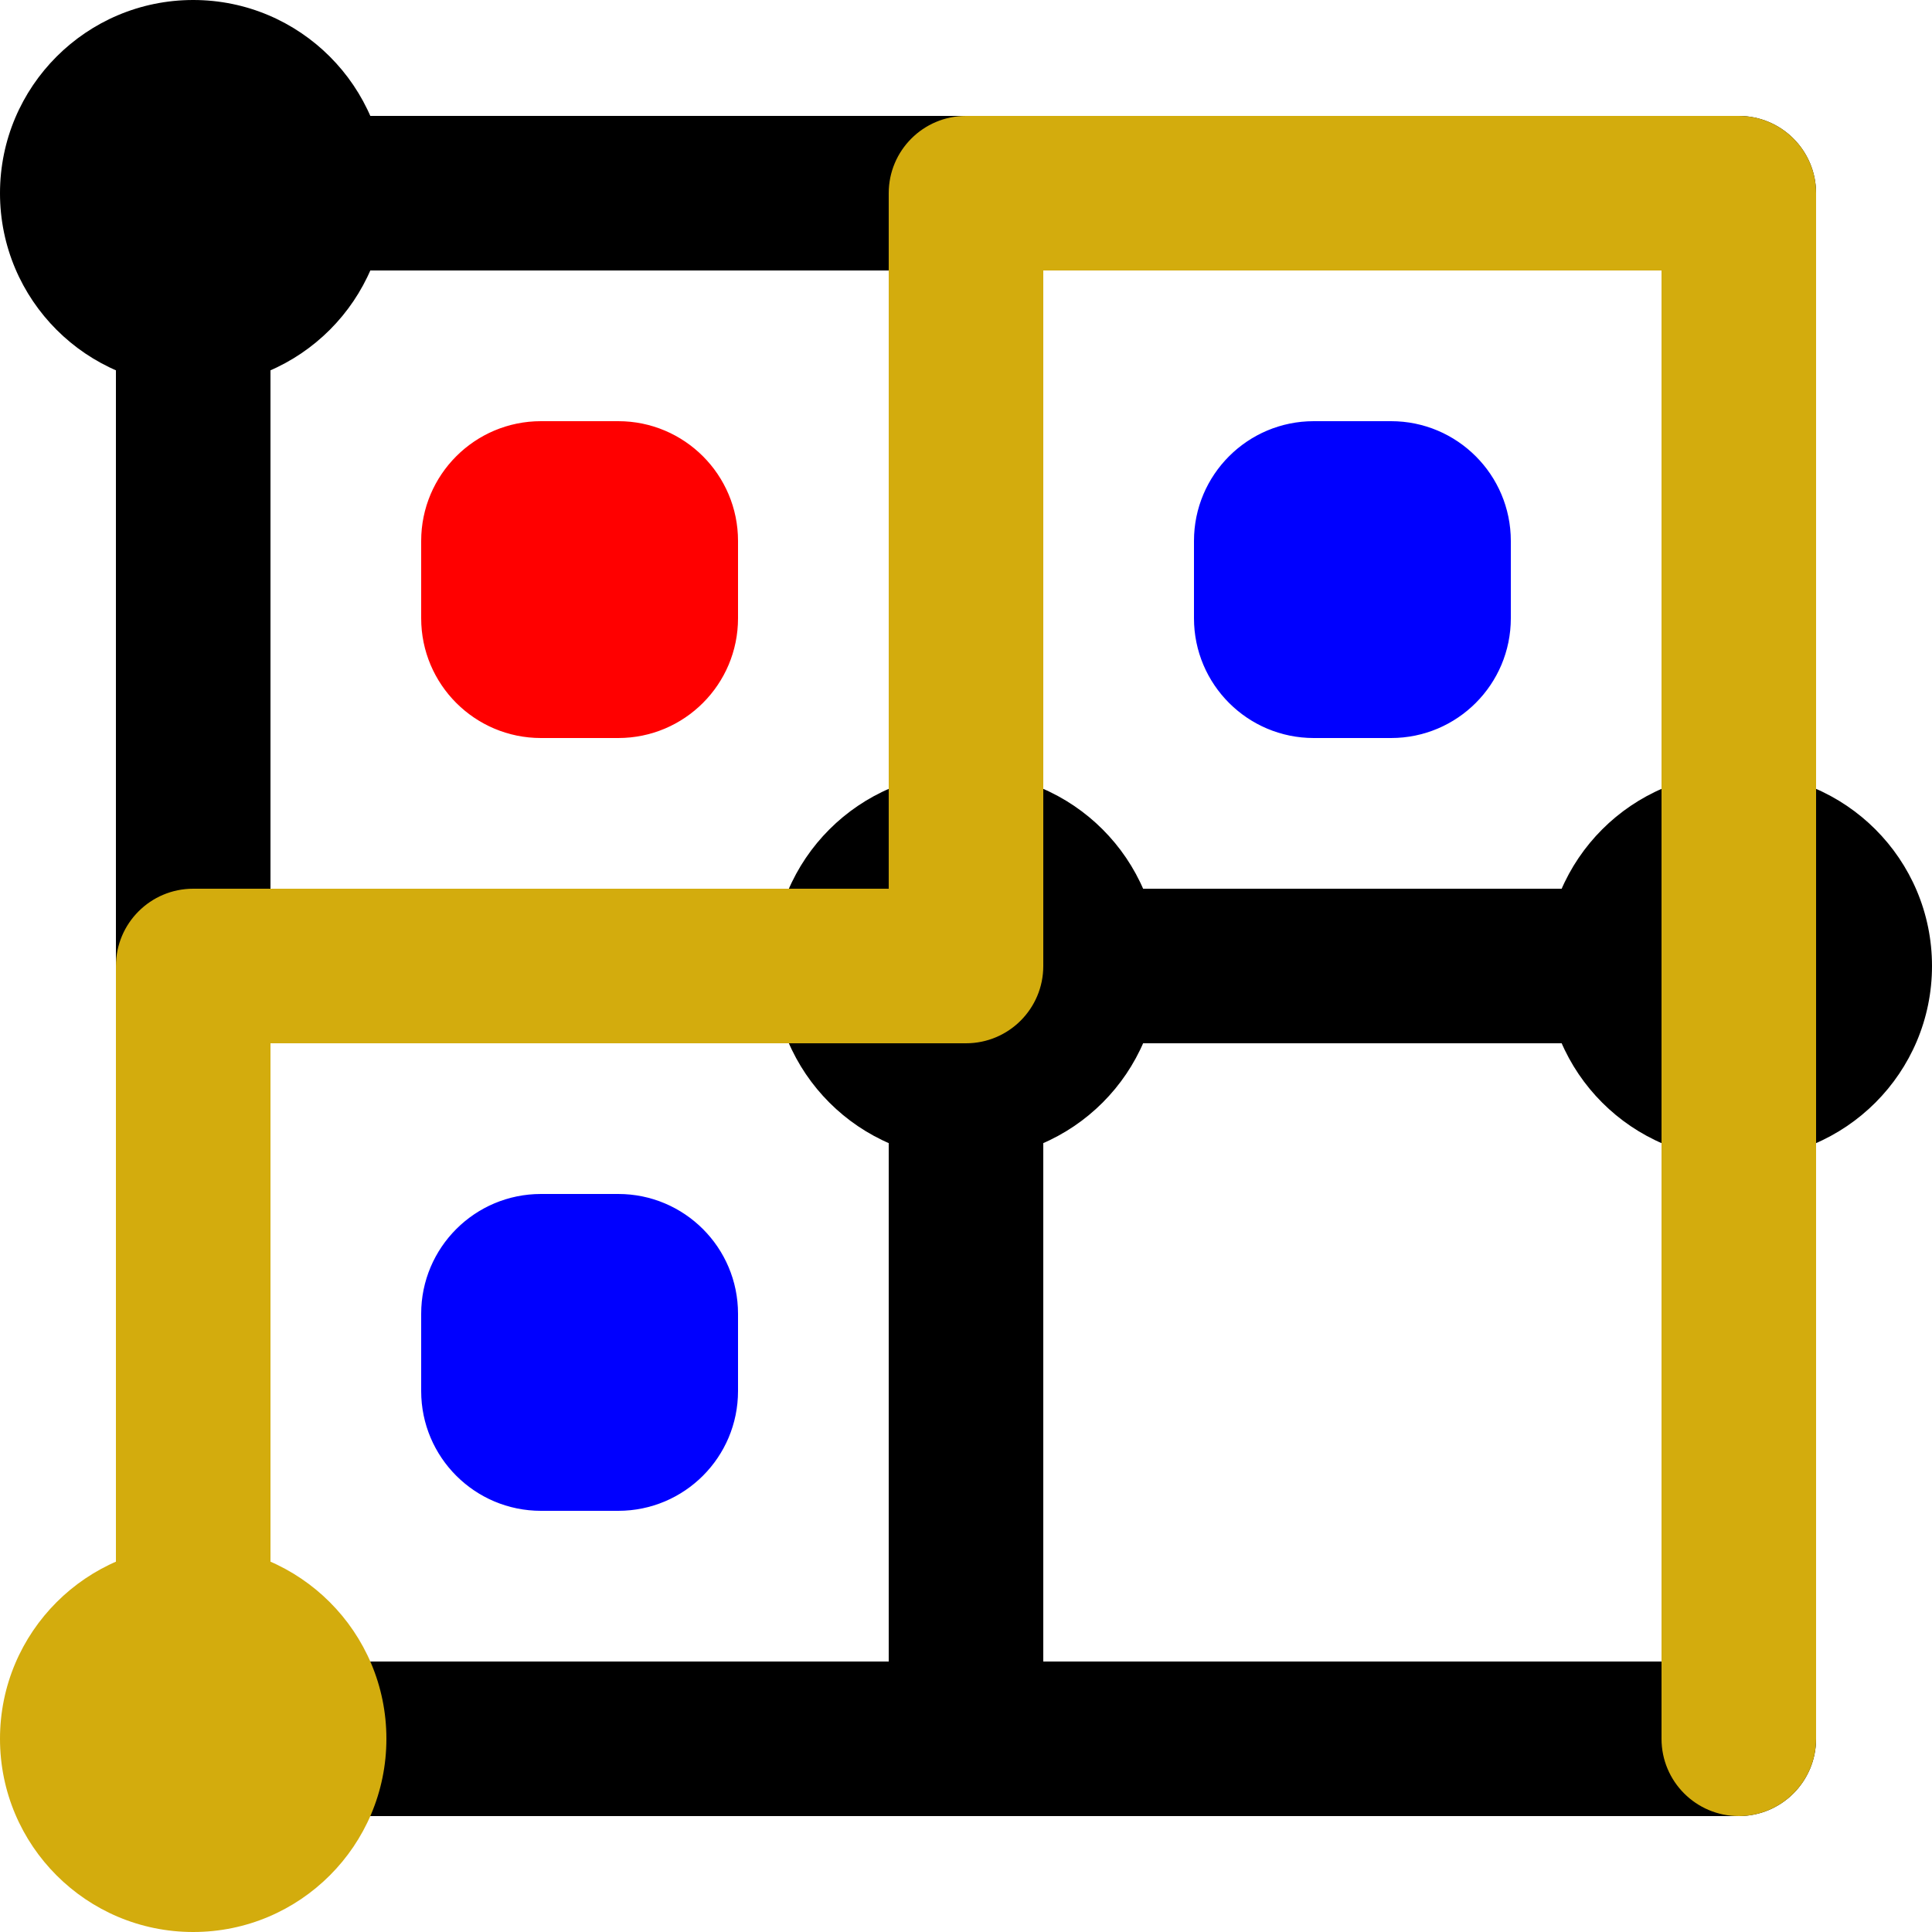
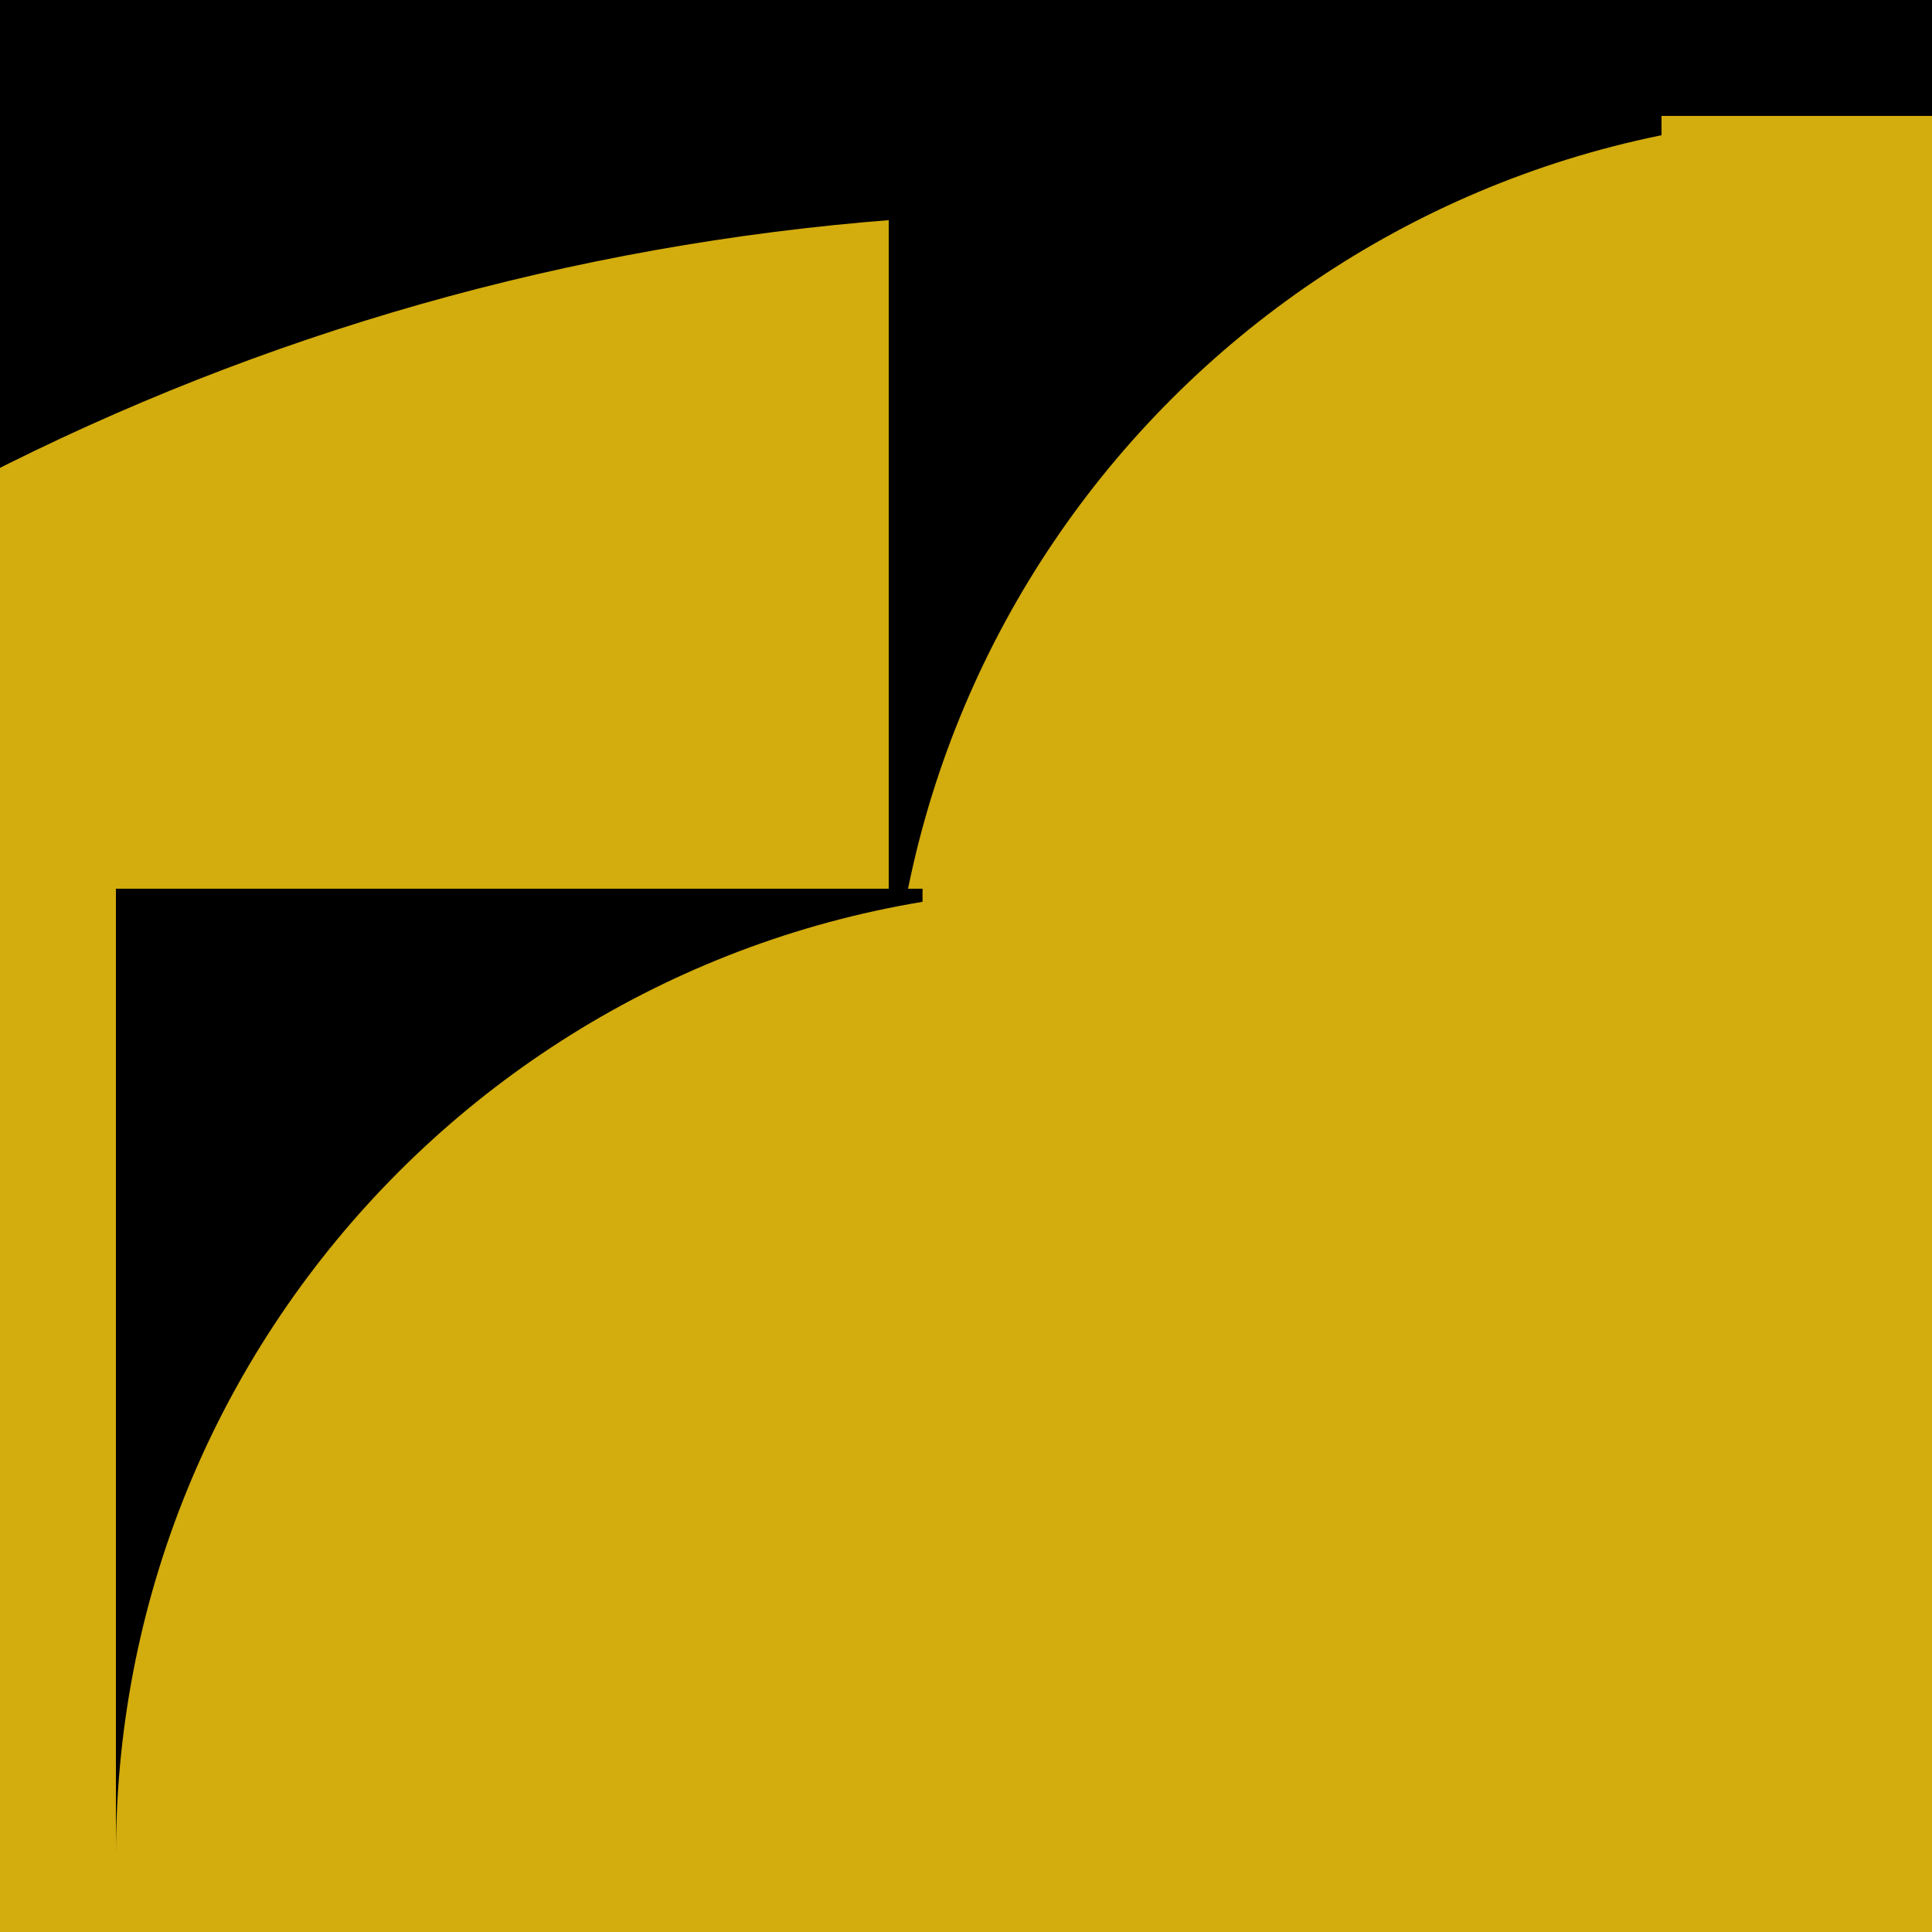
<svg xmlns="http://www.w3.org/2000/svg" xmlns:xlink="http://www.w3.org/1999/xlink" version="1.1" viewBox="-15 -15 250 250" width="250" height="250">
-   <symbol id="start" viewBox="-10 -10 20 20" overflow="visible">
+   <symbol id="start" viewBox="-10 -10 20 20" width="20" height="20" overflow="visible">
    <circle cx="0" cy="0" r="25" fill="black" />
  </symbol>
-   <symbol id="_2D" viewBox="10 -10 80 20" overflow="visible">
+   <symbol id="_2D" viewBox="10 -10 80 20" width="80" height="20" overflow="visible">
    <line x1="5" x2="95" y1="0" y2="0" stroke-width="20" stroke="black" />
  </symbol>
-   <symbol id="_2Es" viewBox="-10 -10 20 20" overflow="visible">
+   <symbol id="_2Es" viewBox="-10 -10 20 20" width="20" height="20" overflow="visible">
    <rect x="-10" y="-10" width="20" height="20" fill="black" />
    <circle cx="0" cy="0" r="10" fill="#d3ac0d" />
    <rect x="0" y="-10" width="10" height="20" fill="#d3ac0d" />
    <rect x="-10" y="0" width="20" height="10" fill="#d3ac0d" />
  </symbol>
-   <symbol id="_2Ds" viewBox="10 -10 80 20" overflow="visible">
+   <symbol id="_2Ds" viewBox="10 -10 80 20" width="80" height="20" overflow="visible">
    <line x1="5" x2="95" y1="0" y2="0" stroke-width="20" stroke="#d3ac0d" />
  </symbol>
-   <symbol id="_2Es_v1" viewBox="-10 -10 20 20" overflow="visible">
+   <symbol id="_2Es_v1" viewBox="-10 -10 20 20" width="20" height="20" overflow="visible">
    <circle cx="0" cy="0" r="10" fill="black" />
    <rect x="-10" y="-10" width="10" height="20" fill="black" />
    <rect x="-10" y="0" width="20" height="10" fill="black" />
    <circle cx="0" cy="0" r="10" fill="#d3ac0d" />
    <rect x="-10" y="-10" width="10" height="20" fill="#d3ac0d" />
    <rect x="-10" y="0" width="20" height="10" fill="#d3ac0d" />
  </symbol>
-   <symbol id="_7C" viewBox="-10 10 20 80" overflow="visible">
+   <symbol id="_7C" viewBox="-10 10 20 80" width="20" height="80" overflow="visible">
    <line y1="5" y2="95" x1="0" x2="0" stroke-width="20" stroke="black" />
  </symbol>
-   <symbol id="rq" viewBox="0 0 80 80" overflow="visible">
+   <symbol id="rq" viewBox="0 0 80 80" width="80" height="80" overflow="visible">
    <rect x="20" y="20" width="40" height="40" rx="15" ry="15" fill="red" stroke="red" />
  </symbol>
-   <symbol id="_7Cs" viewBox="-10 10 20 80" overflow="visible">
+   <symbol id="_7Cs" viewBox="-10 10 20 80" width="20" height="80" overflow="visible">
    <line y1="5" y2="95" x1="0" x2="0" stroke-width="20" stroke="#d3ac0d" />
  </symbol>
-   <symbol id="bq" viewBox="0 0 80 80" overflow="visible">
+   <symbol id="bq" viewBox="0 0 80 80" width="80" height="80" overflow="visible">
    <rect x="20" y="20" width="40" height="40" rx="15" ry="15" fill="blue" stroke="blue" />
  </symbol>
-   <symbol id="start_v1" viewBox="-10 -10 20 20" overflow="visible">
+   <symbol id="start_v1" viewBox="-10 -10 20 20" width="20" height="20" overflow="visible">
    <circle cx="0" cy="0" r="25" fill="black" />
    <circle cx="0" cy="0" r="10" fill="#d3ac0d" />
    <rect x="-10" y="-10" width="10" height="20" fill="#d3ac0d" />
    <rect x="-10" y="-10" width="20" height="10" fill="#d3ac0d" />
  </symbol>
-   <symbol id="start_v2" viewBox="-10 -10 20 20" overflow="visible">
+   <symbol id="start_v2" viewBox="-10 -10 20 20" width="20" height="20" overflow="visible">
    <circle cx="0" cy="0" r="25" fill="black" />
    <rect x="-10" y="-10" width="20" height="20" fill="#d3ac0d" />
  </symbol>
-   <symbol id="start_v3" viewBox="-10 -10 20 20" overflow="visible">
+   <symbol id="start_v3" viewBox="-10 -10 20 20" width="20" height="20" overflow="visible">
    <circle cx="0" cy="0" r="25" fill="#d3ac0d" />
  </symbol>
-   <symbol id="_2E" viewBox="-10 -10 20 20" overflow="visible">
+   <symbol id="_2E" viewBox="-10 -10 20 20" width="20" height="20" overflow="visible">
    <rect x="-10" y="-10" width="20" height="20" fill="black" />
  </symbol>
-   <symbol id="_2Es_v2" viewBox="-10 -10 20 20" overflow="visible">
+   <symbol id="_2Es_v2" viewBox="-10 -10 20 20" width="20" height="20" overflow="visible">
    <circle cx="0" cy="0" r="10" fill="black" />
    <rect x="-10" y="-10" width="10" height="20" fill="black" />
    <rect x="-10" y="-10" width="20" height="10" fill="black" />
    <circle cx="0" cy="0" r="10" fill="#d3ac0d" />
    <rect x="-10" y="-10" width="20" height="10" fill="#d3ac0d" />
  </symbol>
-   <use xlink:href="#rq" x="20" y="20" width="80" height="80" />
-   <use xlink:href="#bq" x="120" y="20" width="80" height="80" />
-   <use xlink:href="#bq" x="20" y="120" width="80" height="80" />
-   <use xlink:href="#_2E" x="100" y="200" width="20" height="20" />
-   <use xlink:href="#_2D" x="20" y="0" width="80" height="20" />
-   <use xlink:href="#_7C" x="0" y="20" width="20" height="80" />
-   <use xlink:href="#_2D" x="120" y="100" width="80" height="20" />
-   <use xlink:href="#_7C" x="100" y="120" width="20" height="80" />
-   <use xlink:href="#_2D" x="20" y="200" width="80" height="20" />
-   <use xlink:href="#_2D" x="120" y="200" width="80" height="20" />
-   <use xlink:href="#start" x="0" y="0" width="20" height="20" />
-   <use xlink:href="#start_v1" x="100" y="100" width="20" height="20" />
-   <use xlink:href="#start_v2" x="200" y="100" width="20" height="20" />
-   <use xlink:href="#start_v3" x="0" y="200" width="20" height="20" />
-   <use xlink:href="#_2Es" x="100" y="0" width="20" height="20" />
-   <use xlink:href="#_2Es_v1" x="200" y="0" width="20" height="20" />
-   <use xlink:href="#_2Es" x="0" y="100" width="20" height="20" />
-   <use xlink:href="#_2Es_v2" x="200" y="200" width="20" height="20" />
-   <use xlink:href="#_2Ds" x="120" y="0" width="80" height="20" />
-   <use xlink:href="#_7Cs" x="100" y="20" width="20" height="80" />
-   <use xlink:href="#_7Cs" x="200" y="20" width="20" height="80" />
-   <use xlink:href="#_2Ds" x="20" y="100" width="80" height="20" />
-   <use xlink:href="#_7Cs" x="0" y="120" width="20" height="80" />
-   <use xlink:href="#_7Cs" x="200" y="120" width="20" height="80" />
+   <use xlink:href="#rq" x="20" y="20" />
+   <use xlink:href="#bq" x="120" y="20" />
+   <use xlink:href="#bq" x="20" y="120" />
+   <use xlink:href="#_2E" x="100" y="200" />
+   <use xlink:href="#_2D" x="20" y="0" />
+   <use xlink:href="#_7C" x="0" y="20" />
+   <use xlink:href="#_2D" x="120" y="100" />
+   <use xlink:href="#_7C" x="100" y="120" />
+   <use xlink:href="#_2D" x="20" y="200" />
+   <use xlink:href="#_2D" x="120" y="200" />
+   <use xlink:href="#start" x="0" y="0" />
+   <use xlink:href="#start_v1" x="100" y="100" />
+   <use xlink:href="#start_v2" x="200" y="100" />
+   <use xlink:href="#start_v3" x="0" y="200" />
+   <use xlink:href="#_2Es" x="100" y="0" />
+   <use xlink:href="#_2Es_v1" x="200" y="0" />
+   <use xlink:href="#_2Es" x="0" y="100" />
+   <use xlink:href="#_2Es_v2" x="200" y="200" />
+   <use xlink:href="#_2Ds" x="120" y="0" />
+   <use xlink:href="#_7Cs" x="100" y="20" />
+   <use xlink:href="#_7Cs" x="200" y="20" />
+   <use xlink:href="#_2Ds" x="20" y="100" />
+   <use xlink:href="#_7Cs" x="0" y="120" />
+   <use xlink:href="#_7Cs" x="200" y="120" />
</svg>
